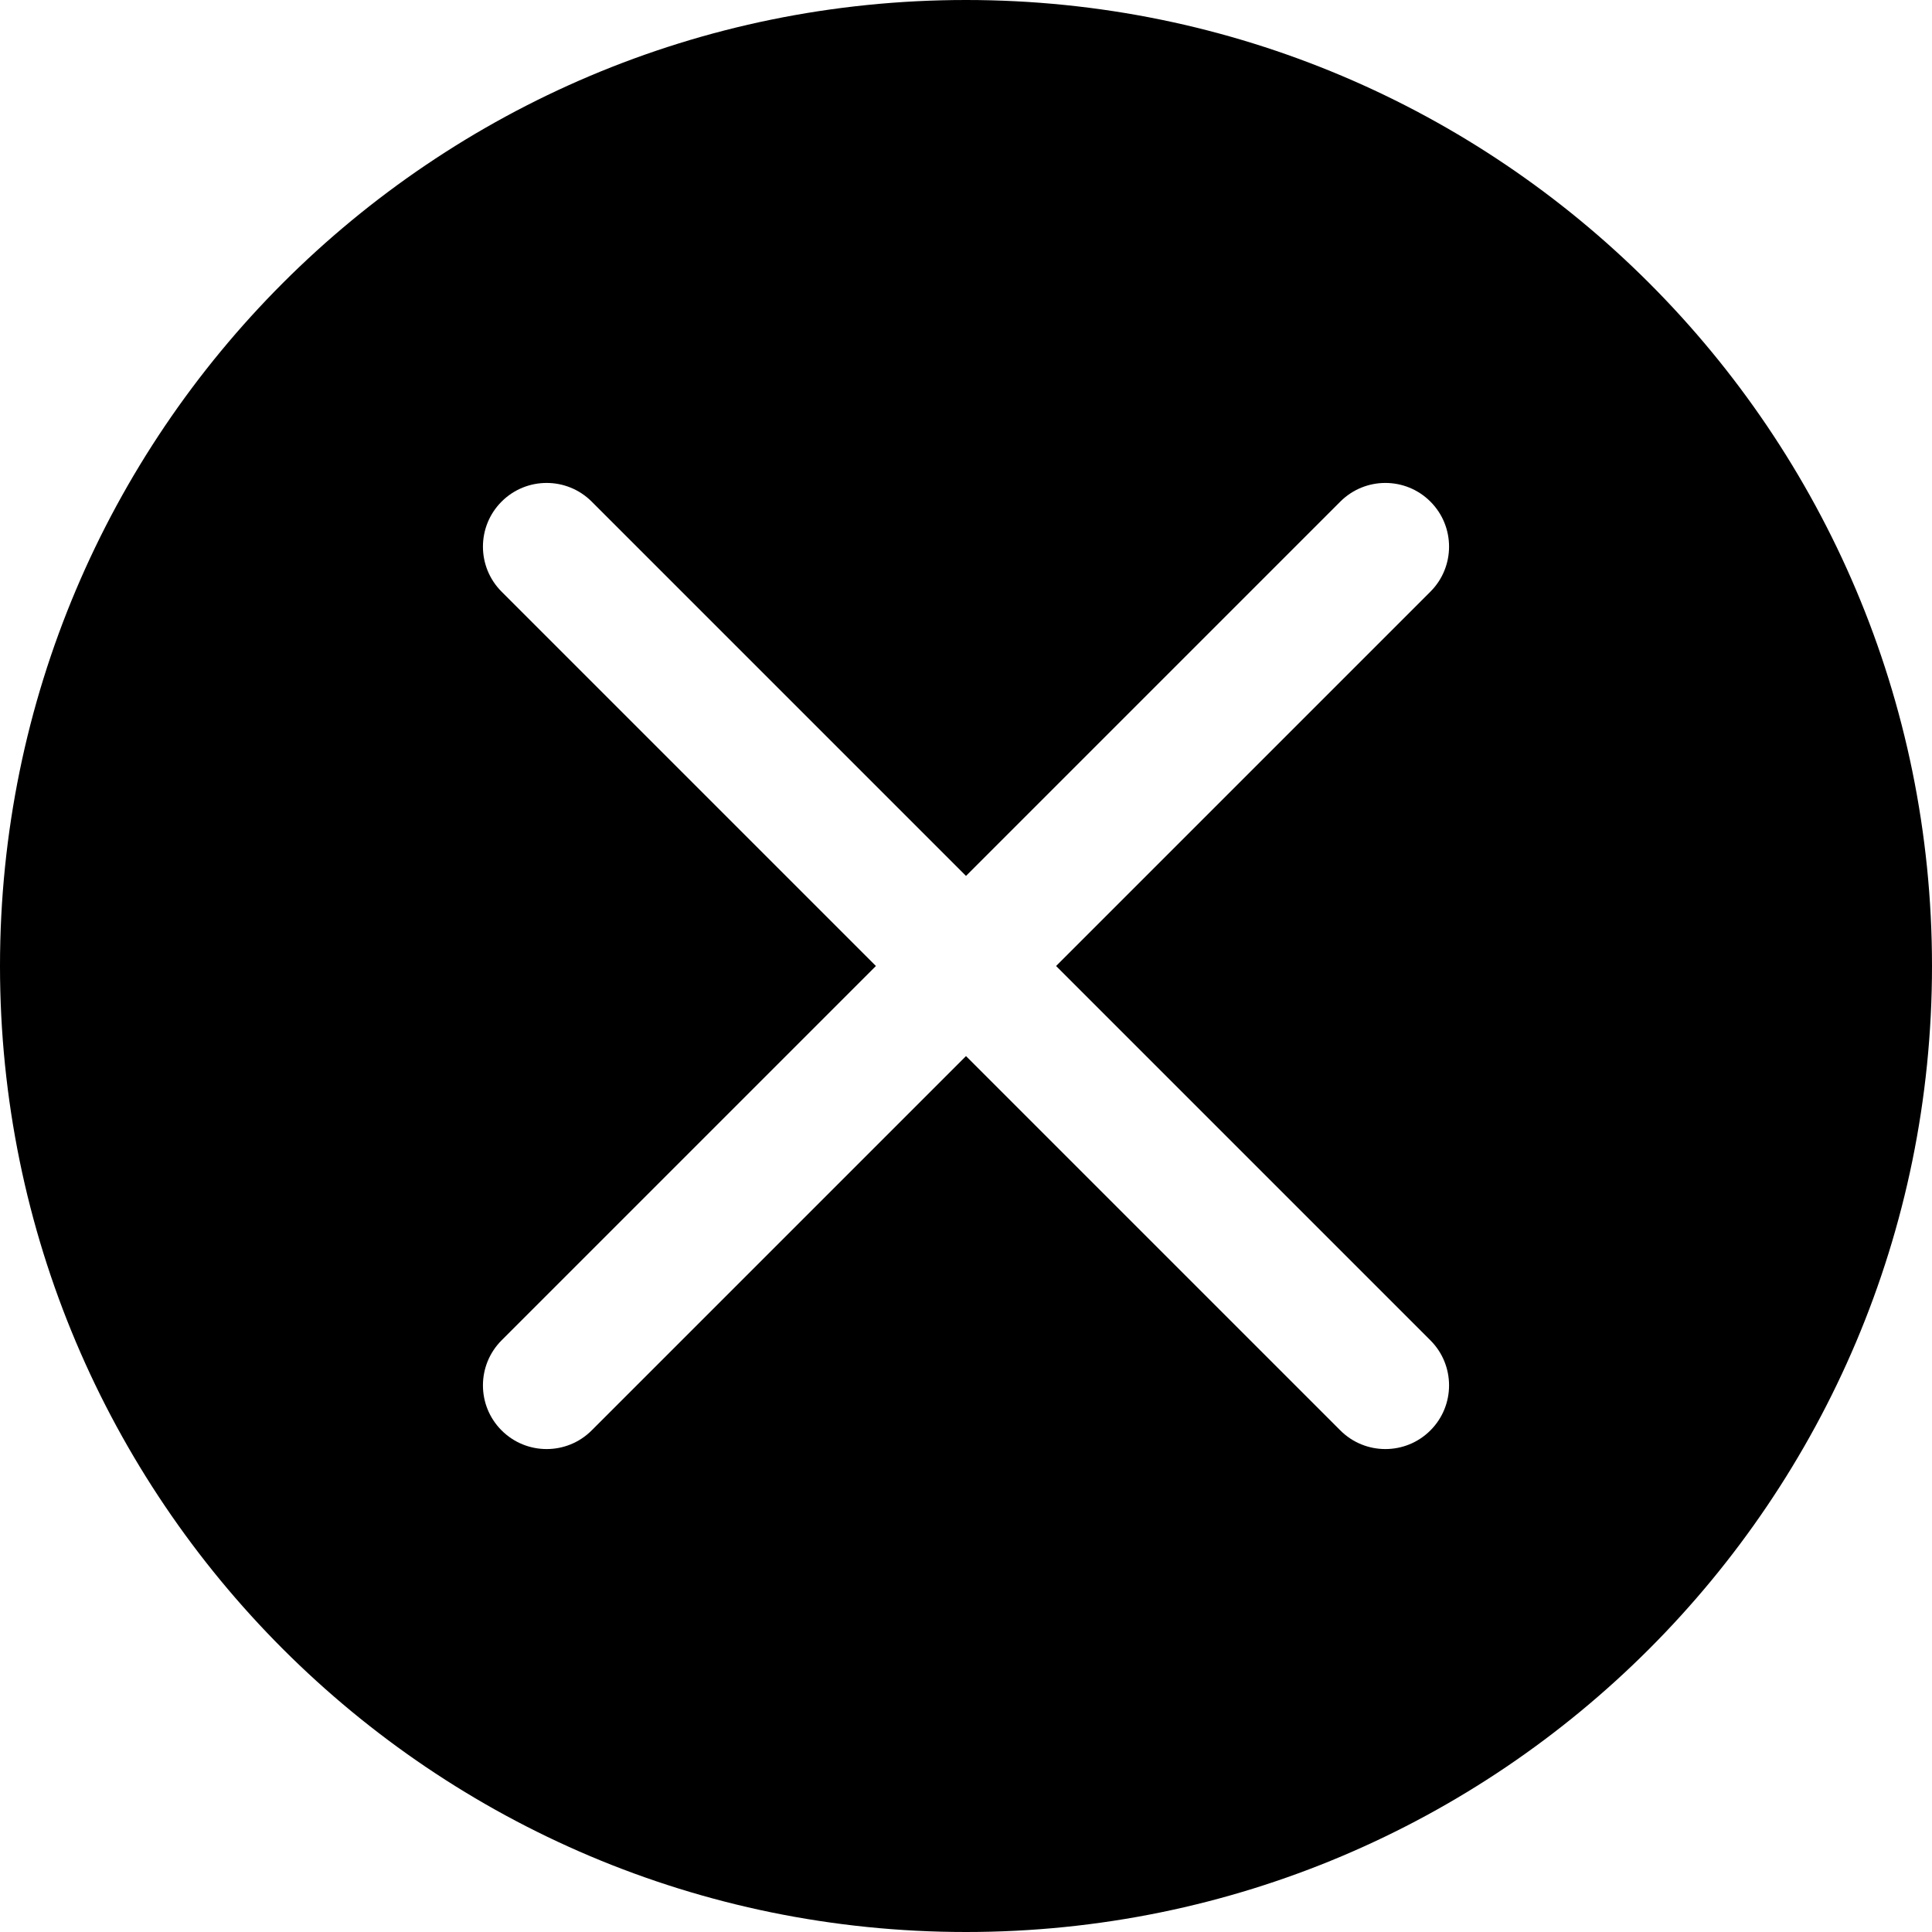
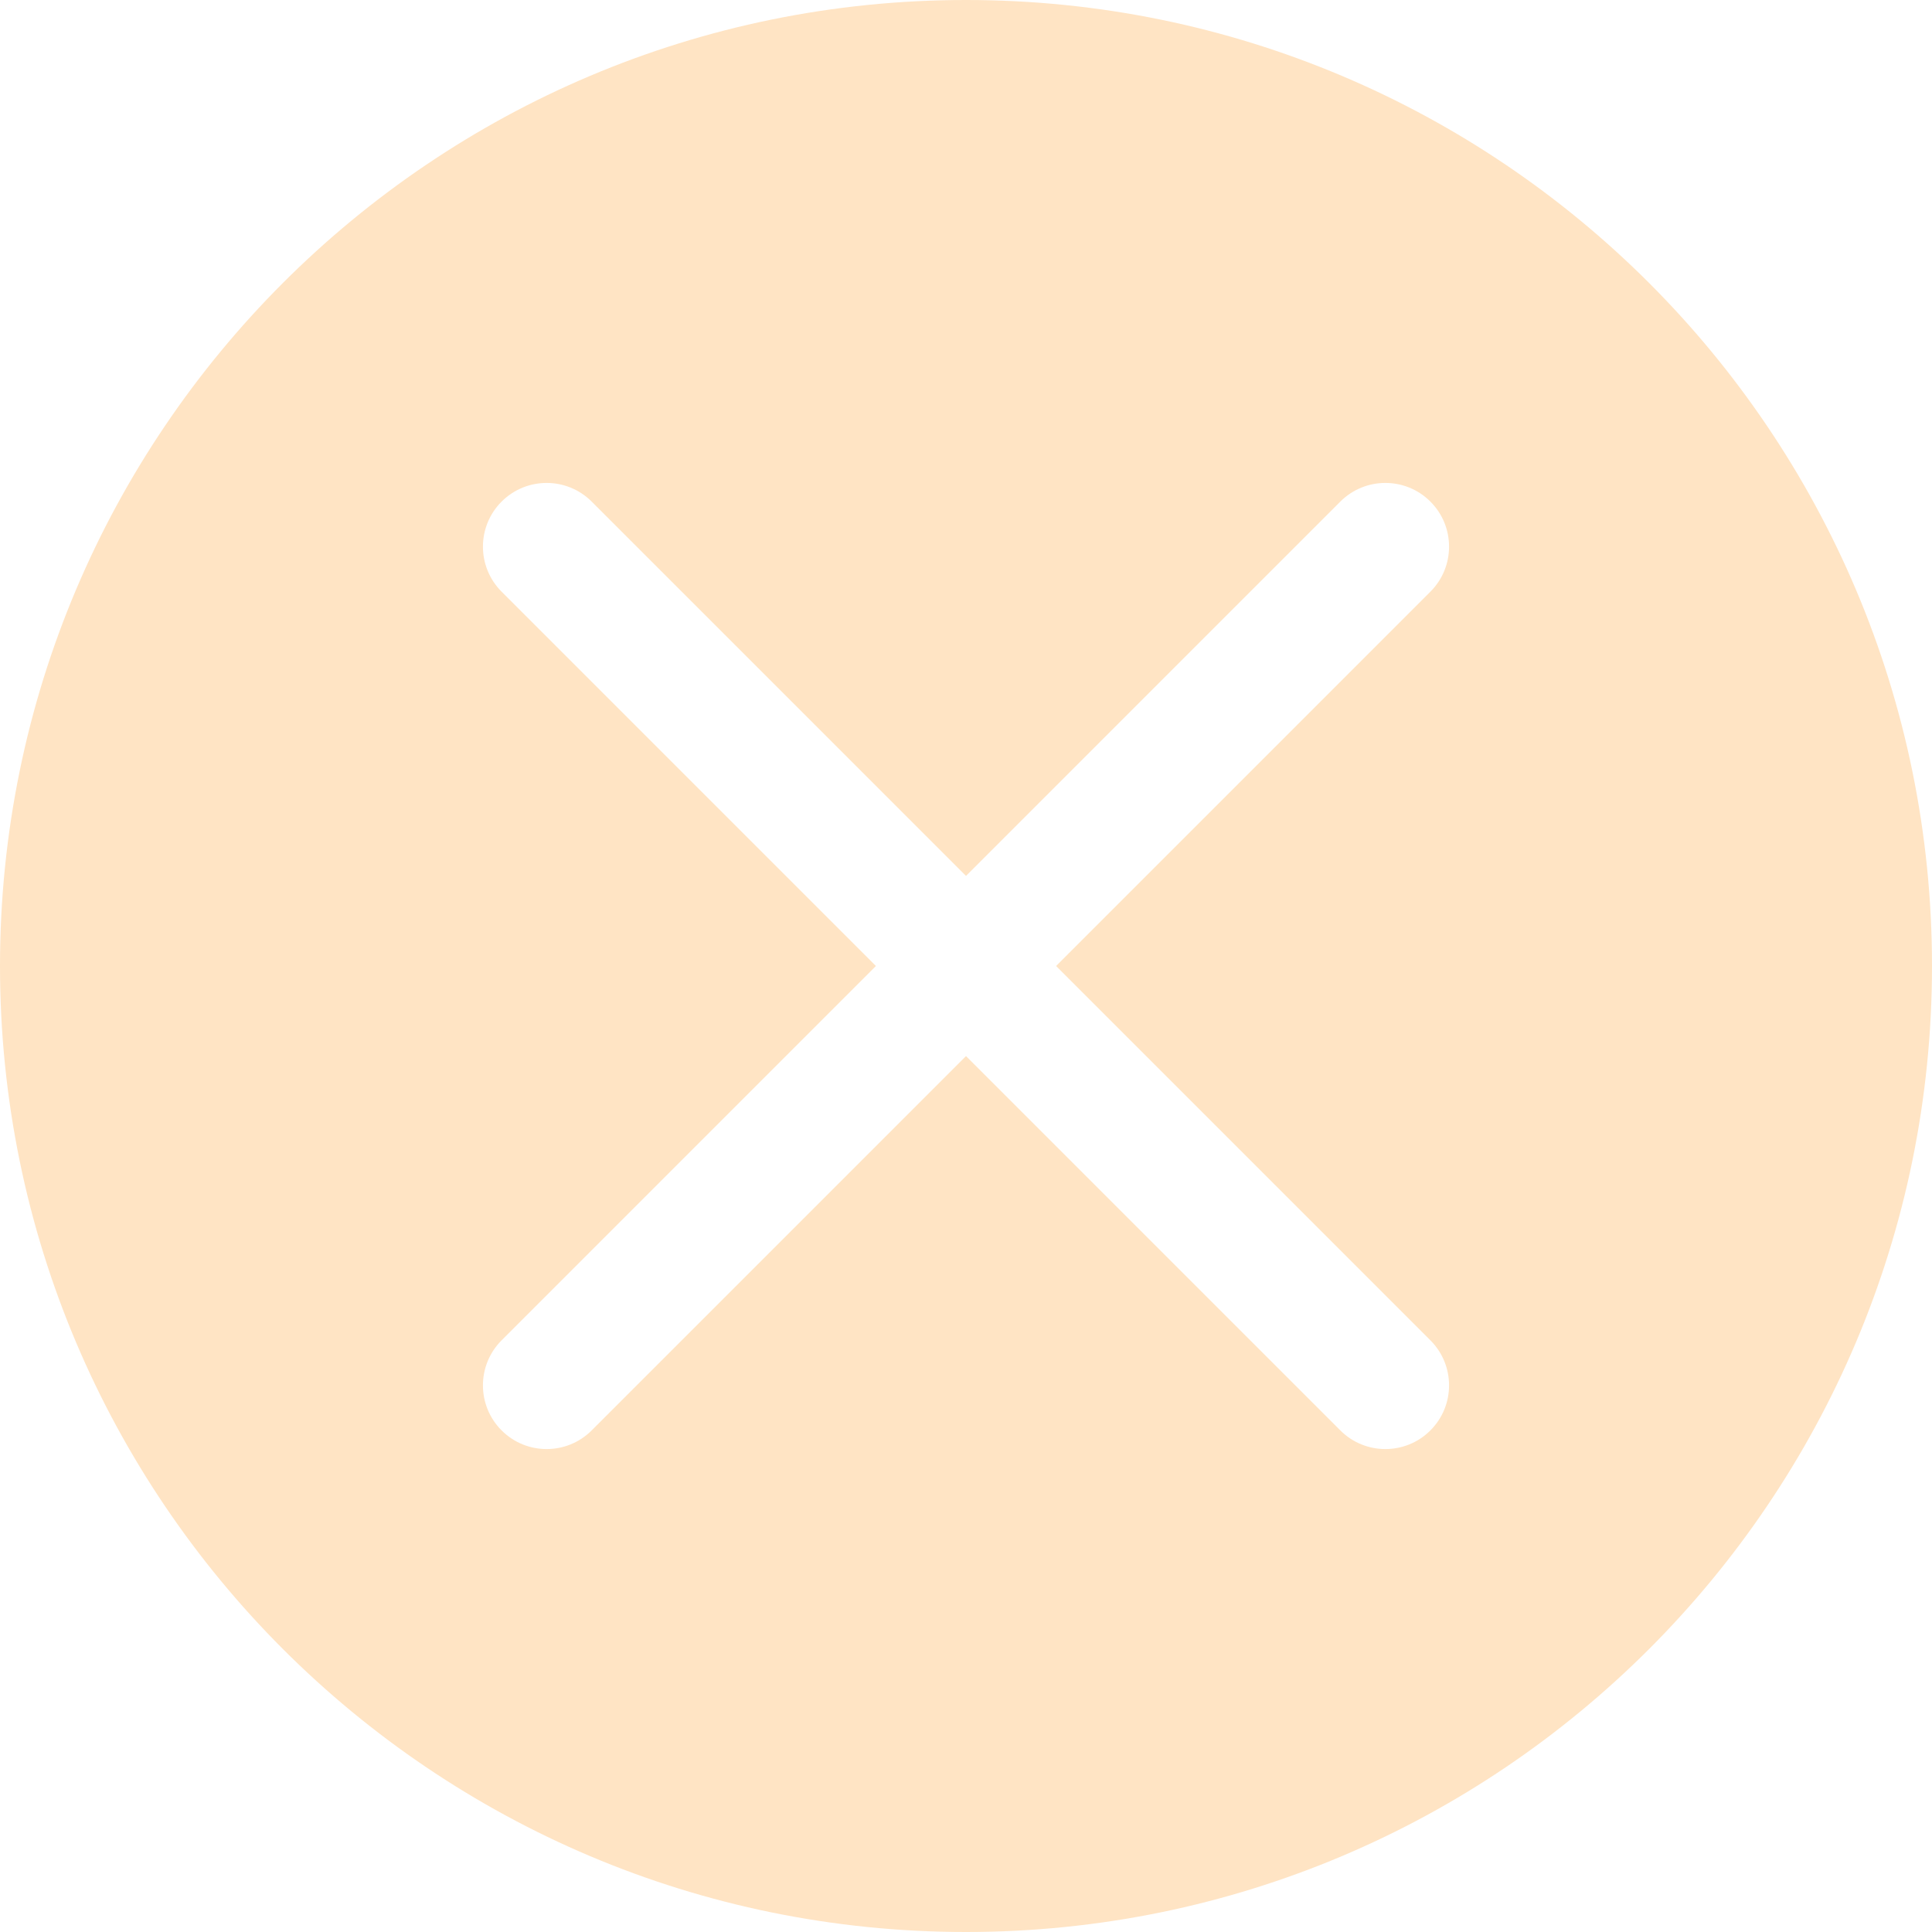
<svg xmlns="http://www.w3.org/2000/svg" width="32" height="32" viewBox="0 0 16 16">
-   <path fill="currentColor" d="m8.746 8l3.1-3.1a.527.527 0 1 0-.746-.746L8 7.254l-3.1-3.1a.527.527 0 1 0-.746.746l3.1 3.1l-3.1 3.1a.527.527 0 1 0 .746.746l3.1-3.1l3.1 3.1a.527.527 0 1 0 .746-.746zM8 16A8 8 0 1 1 8 0a8 8 0 0 1 0 16" />
+   <path fill="#ffe4c4" d="m8.746 8l3.1-3.1a.527.527 0 1 0-.746-.746L8 7.254l-3.1-3.1a.527.527 0 1 0-.746.746l3.1 3.1l-3.1 3.1a.527.527 0 1 0 .746.746l3.1-3.1l3.1 3.1a.527.527 0 1 0 .746-.746zM8 16A8 8 0 1 1 8 0a8 8 0 0 1 0 16" />
</svg>
